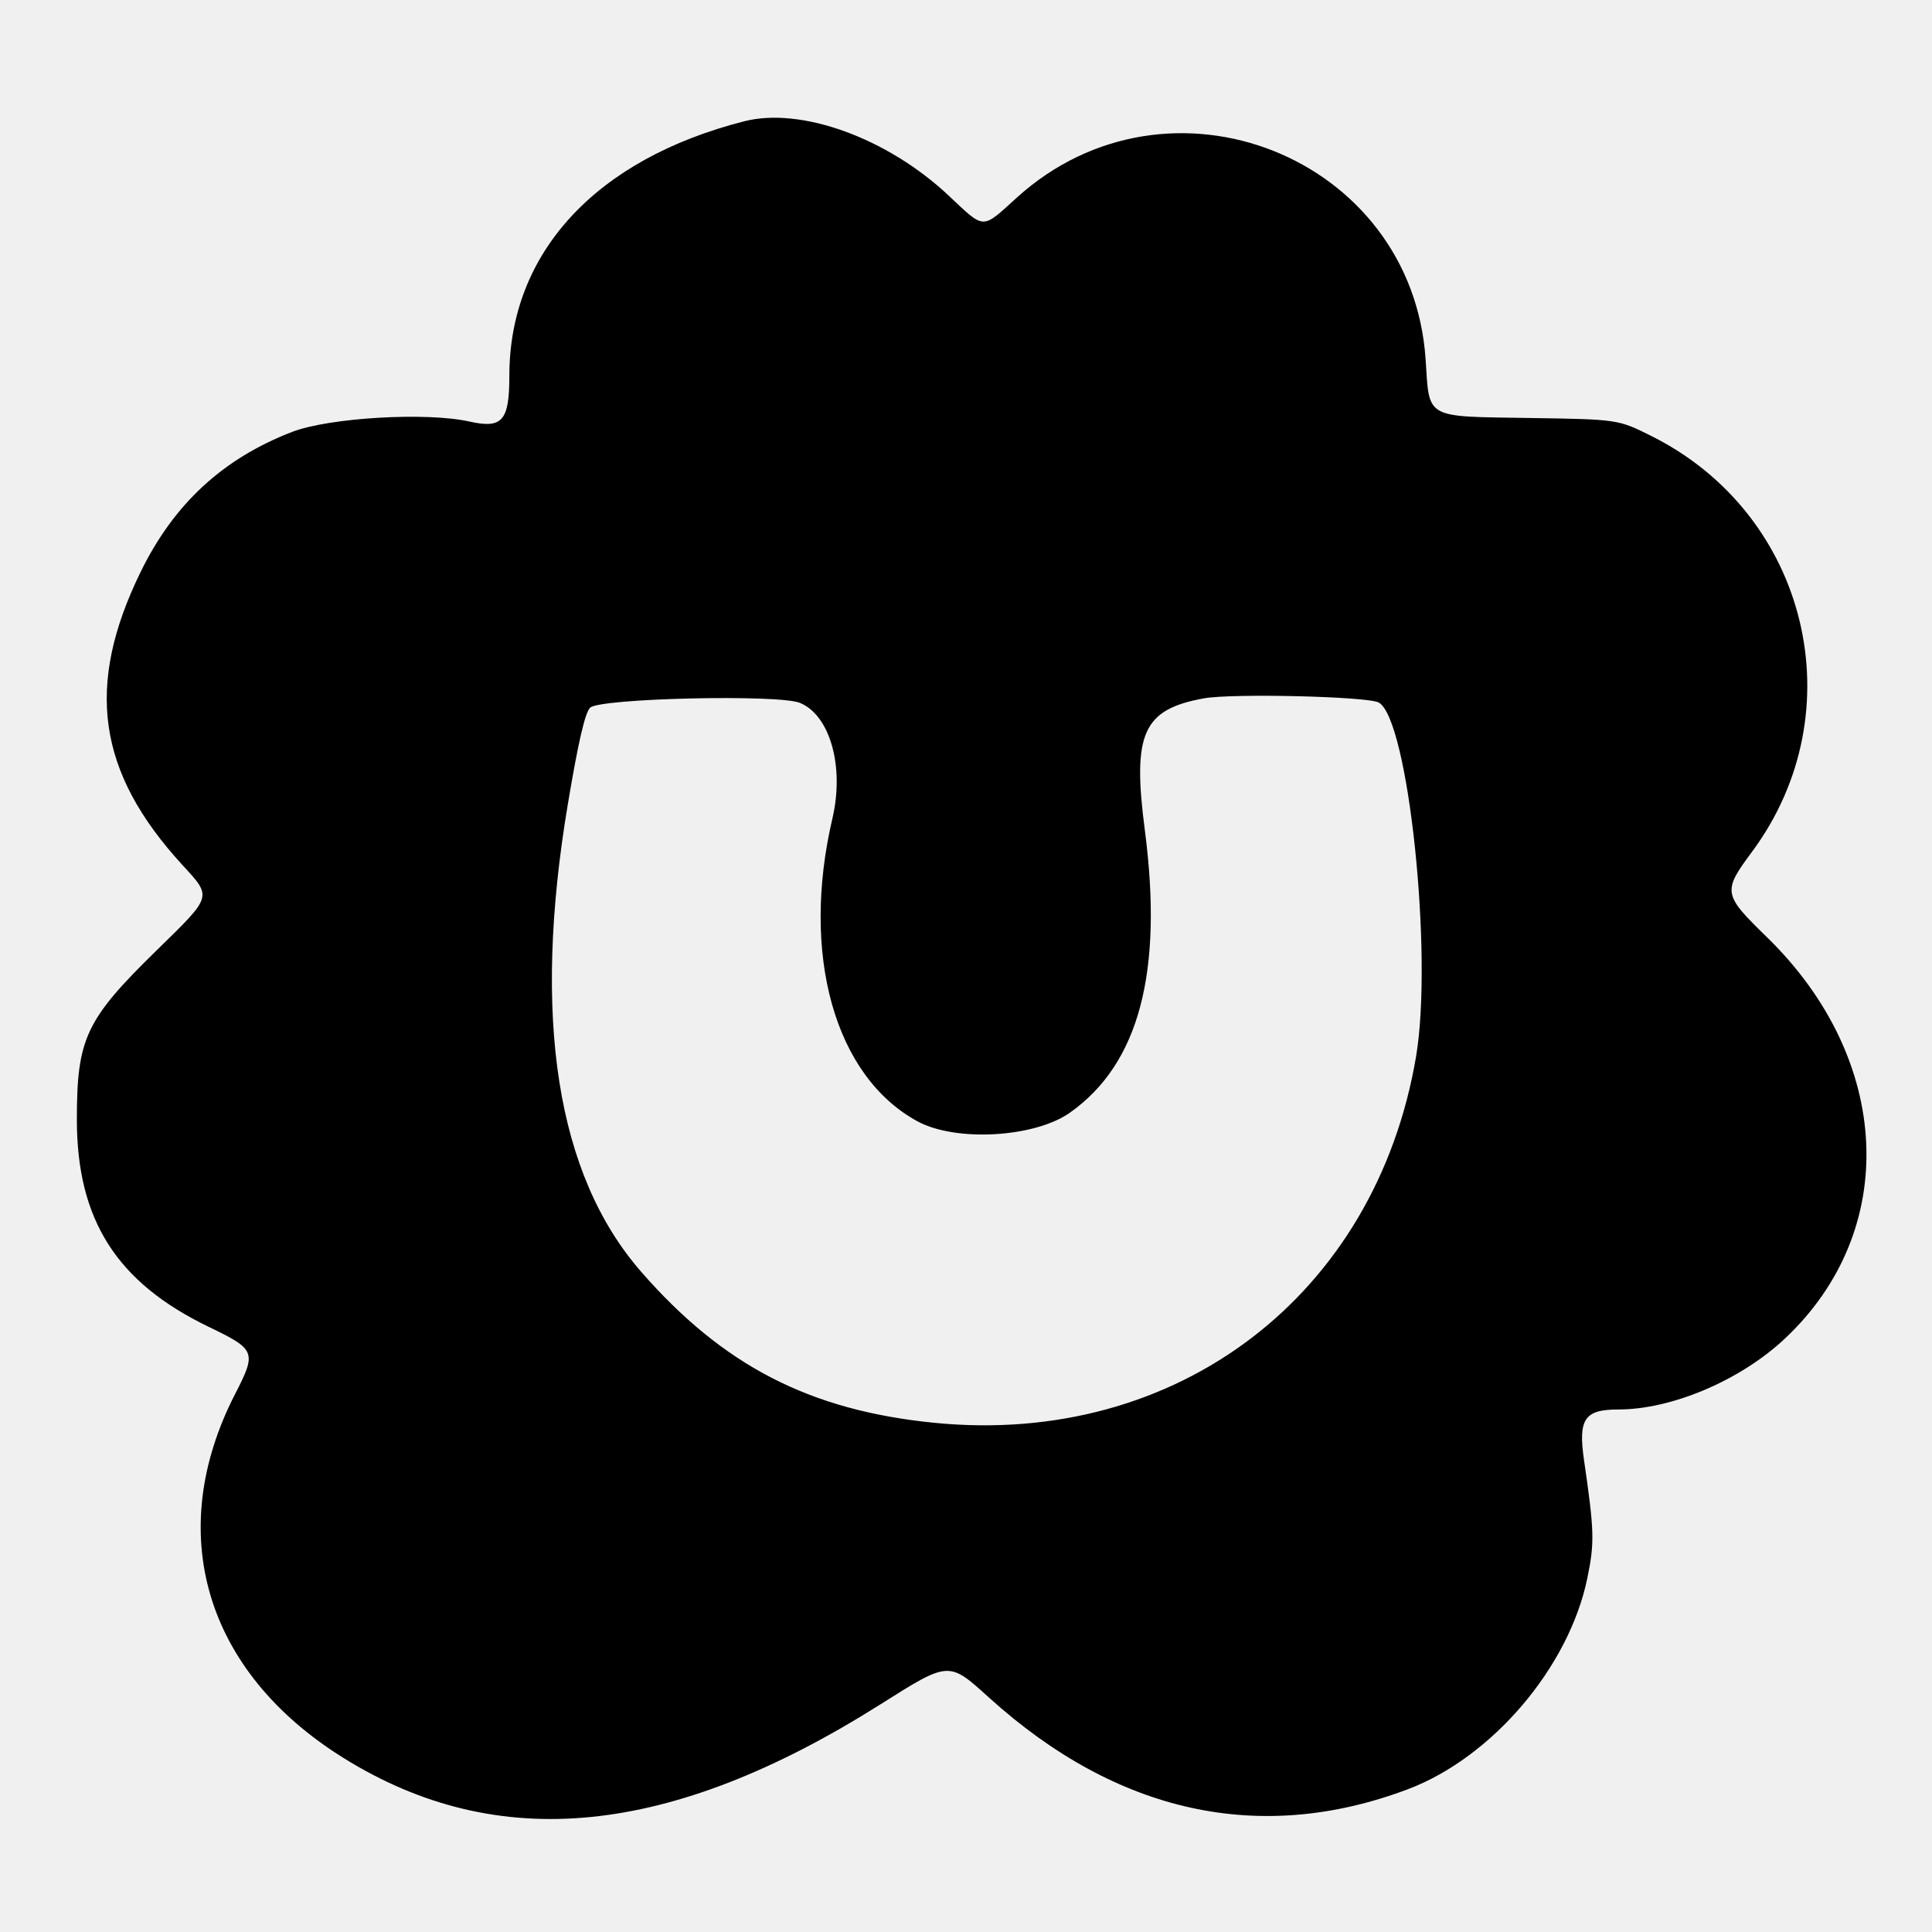
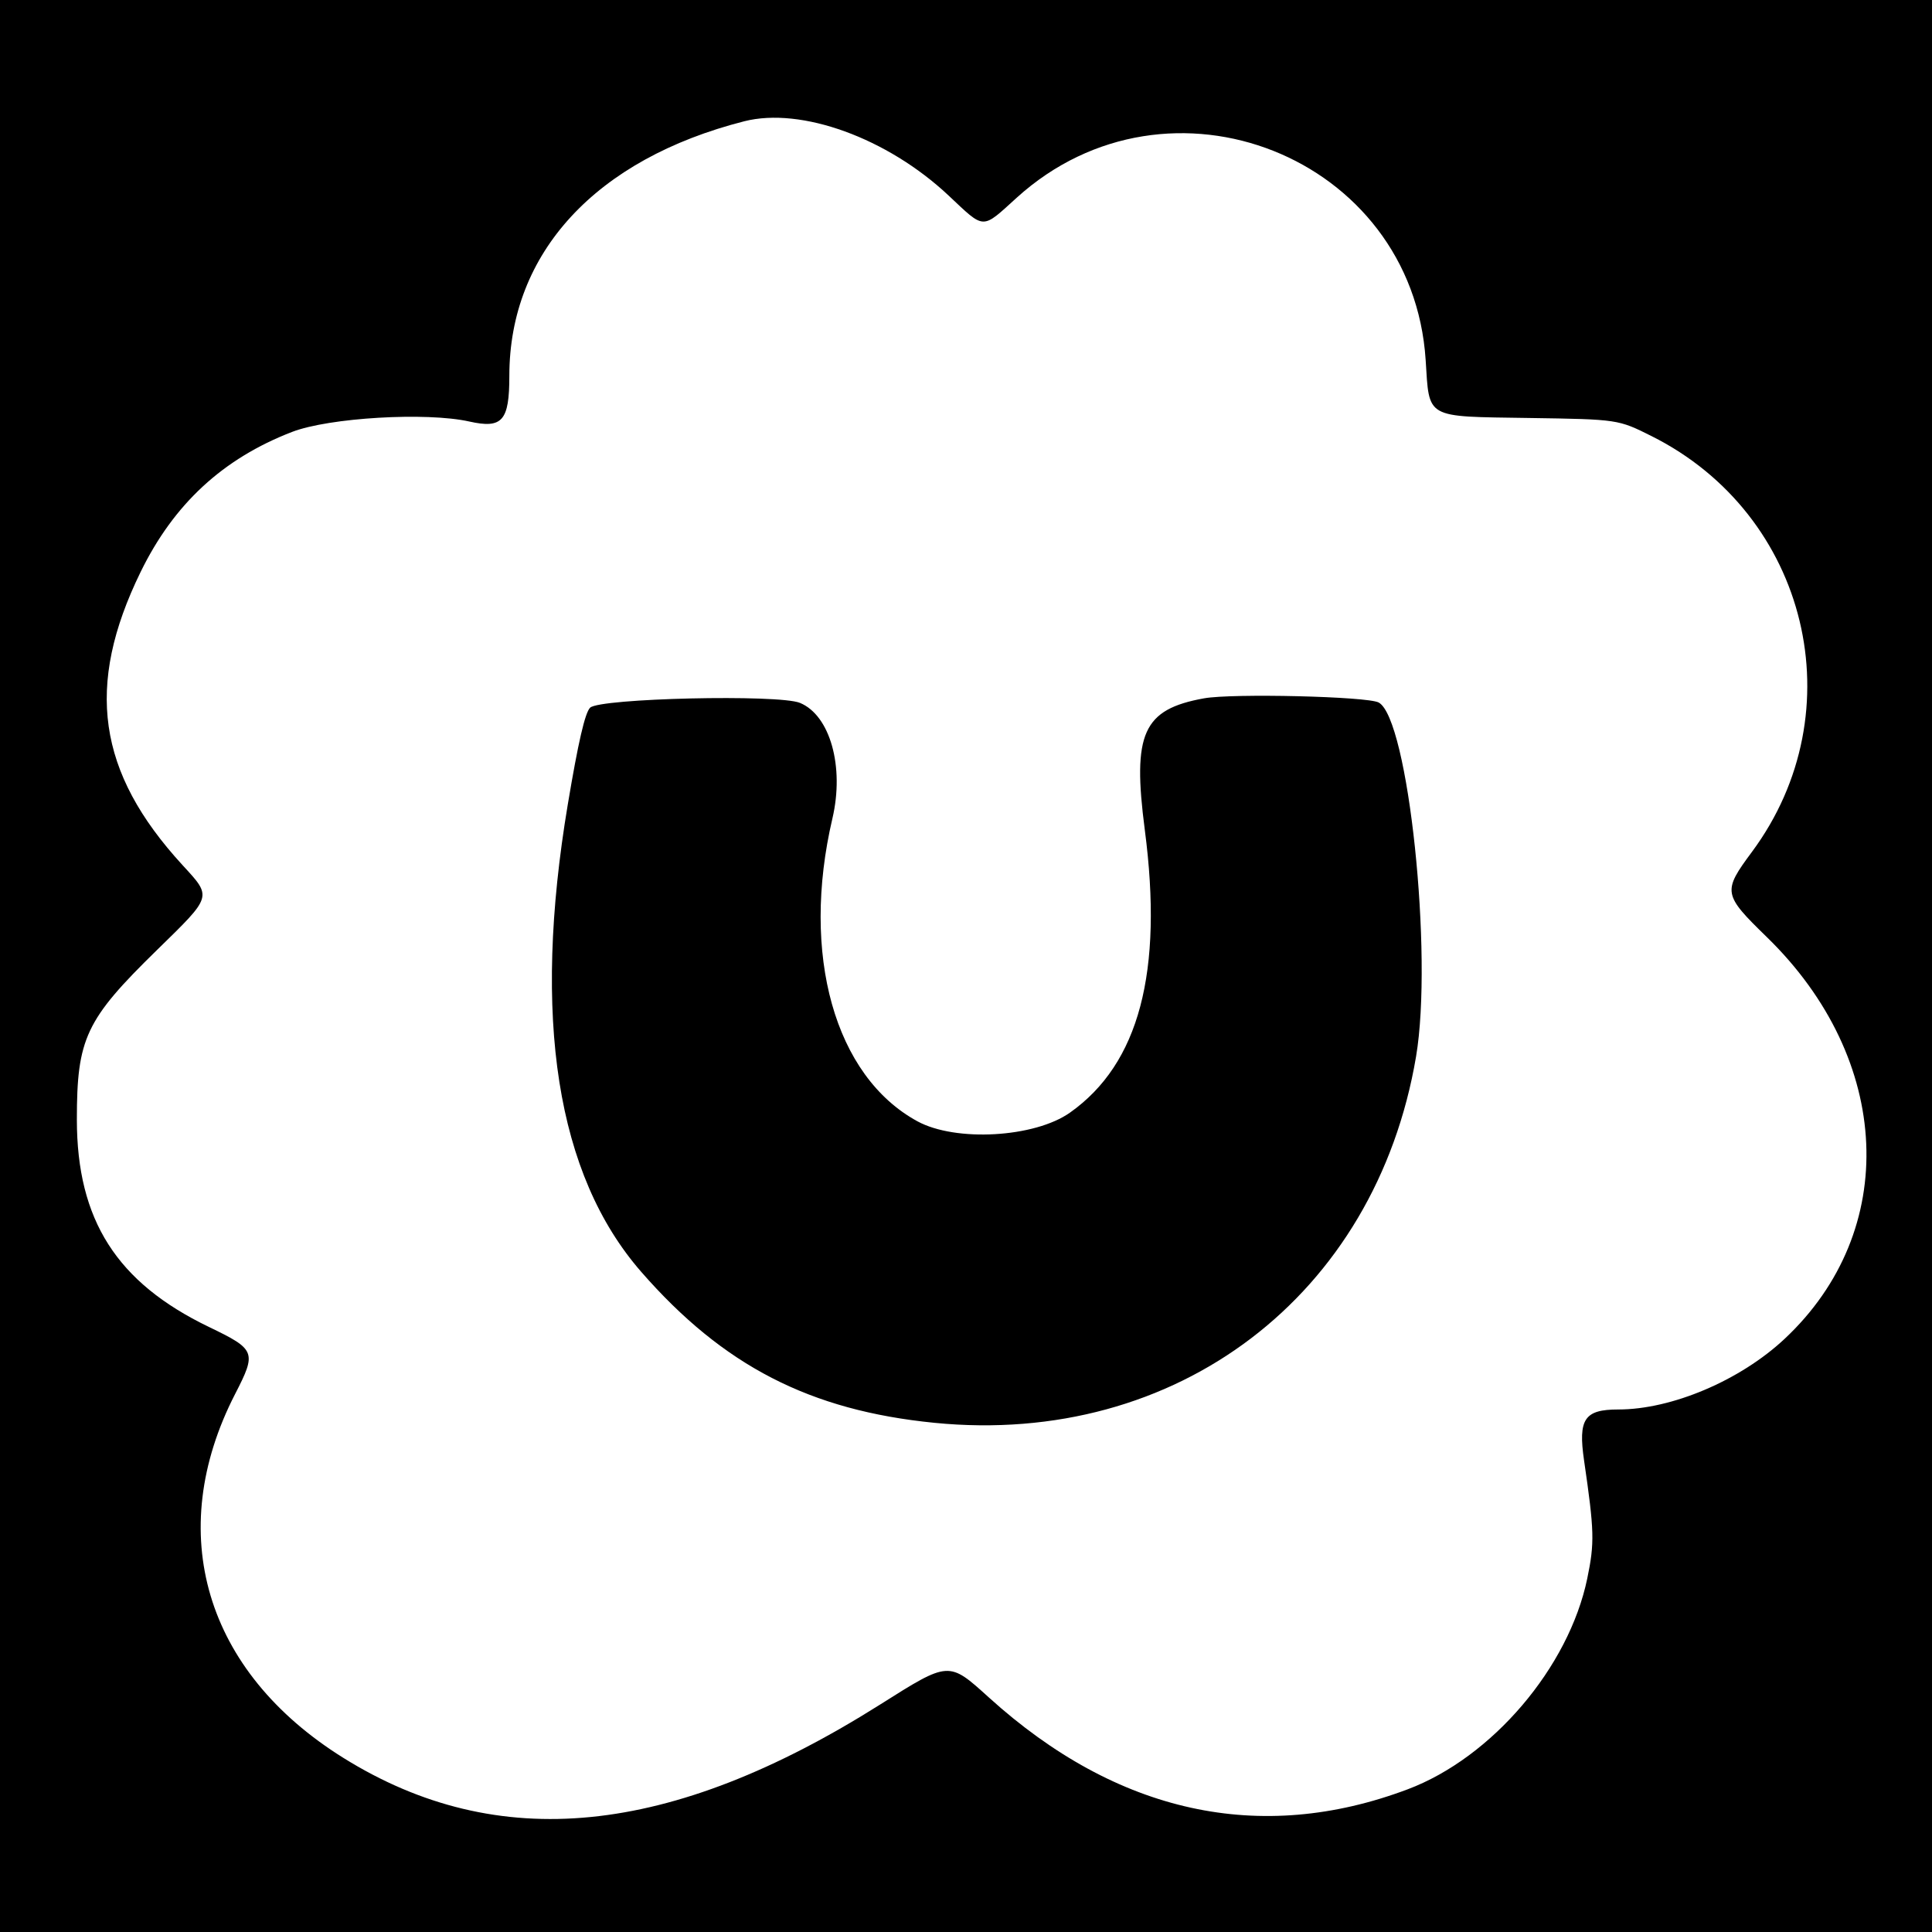
<svg xmlns="http://www.w3.org/2000/svg" width="256" height="256" viewBox="0 0 440 440">
-   <style>
-     svg { color: #000000; }
-     @media (prefers-color-scheme: dark) { svg { color: #ffffff; } }
-   </style>
-   <path d="M 169.500 27.618 C 135.689 36.232, 116 57.571, 116 85.599 C 116 95.866, 114.407 97.682, 106.879 95.997 C 97.108 93.811, 74.933 95.115, 66.500 98.373 C 50.744 104.459, 39.585 114.780, 32.023 130.262 C 19.343 156.224, 22.143 175.853, 41.546 197 C 48.328 204.392, 48.465 203.937, 35.695 216.414 C 19.507 232.232, 17.498 236.494, 17.506 255 C 17.517 277.851, 26.588 292.087, 47.582 302.203 C 58.245 307.341, 58.467 307.908, 53.558 317.451 C 37.284 349.087, 46.683 380.702, 78.203 400.347 C 113.378 422.271, 152.646 418.364, 200.465 388.183 C 216.178 378.266, 216.029 378.276, 225.217 386.593 C 254.397 413.010, 286.979 420.153, 320.587 407.504 C 339.794 400.274, 357.289 379.740, 361.486 359.500 C 363.176 351.350, 363.104 348.701, 360.761 332.616 C 359.384 323.162, 360.836 321, 368.562 321 C 380.731 321, 396.302 314.390, 406.411 304.935 C 432.747 280.298, 431.032 241.300, 402.386 213.417 C 392.386 203.684, 392.278 203.067, 398.992 194.011 C 422.672 162.068, 411.844 117.191, 376.145 99.326 C 368.500 95.500, 368.500 95.500, 348.235 95.193 C 324.348 94.830, 325.561 95.511, 324.682 81.973 C 321.676 35.644, 266.204 13.623, 231.569 45.011 C 223.480 52.342, 224.380 52.371, 216.010 44.509 C 202.093 31.439, 182.472 24.313, 169.500 27.618 M 274.203 159.041 C 260.298 161.550, 257.847 166.998, 260.721 189 C 264.951 221.379, 259.426 242.259, 243.684 253.389 C 235.615 259.093, 217.661 260.117, 208.939 255.370 C 190.093 245.113, 182.316 217.401, 189.580 186.378 C 192.334 174.613, 189.051 162.921, 182.195 160.081 C 177.362 158.079, 136.552 159.015, 134.392 161.177 C 133.226 162.345, 131.684 169.026, 129.315 183.177 C 121.163 231.876, 126.765 267.569, 146.025 289.643 C 164.709 311.058, 184.472 321.233, 212.829 324.039 C 268.040 329.501, 313.294 295.079, 322.499 240.619 C 326.417 217.437, 320.728 163.601, 313.978 159.988 C 311.395 158.606, 280.670 157.874, 274.203 159.041" stroke="none" fill="currentColor" fill-rule="evenodd" />
+   <rect width="440" height="440" fill="#000000" />
+   <path d="M 169.500 27.618 C 135.689 36.232, 116 57.571, 116 85.599 C 116 95.866, 114.407 97.682, 106.879 95.997 C 97.108 93.811, 74.933 95.115, 66.500 98.373 C 50.744 104.459, 39.585 114.780, 32.023 130.262 C 19.343 156.224, 22.143 175.853, 41.546 197 C 48.328 204.392, 48.465 203.937, 35.695 216.414 C 19.507 232.232, 17.498 236.494, 17.506 255 C 17.517 277.851, 26.588 292.087, 47.582 302.203 C 58.245 307.341, 58.467 307.908, 53.558 317.451 C 37.284 349.087, 46.683 380.702, 78.203 400.347 C 113.378 422.271, 152.646 418.364, 200.465 388.183 C 216.178 378.266, 216.029 378.276, 225.217 386.593 C 254.397 413.010, 286.979 420.153, 320.587 407.504 C 339.794 400.274, 357.289 379.740, 361.486 359.500 C 363.176 351.350, 363.104 348.701, 360.761 332.616 C 359.384 323.162, 360.836 321, 368.562 321 C 380.731 321, 396.302 314.390, 406.411 304.935 C 432.747 280.298, 431.032 241.300, 402.386 213.417 C 392.386 203.684, 392.278 203.067, 398.992 194.011 C 422.672 162.068, 411.844 117.191, 376.145 99.326 C 368.500 95.500, 368.500 95.500, 348.235 95.193 C 324.348 94.830, 325.561 95.511, 324.682 81.973 C 321.676 35.644, 266.204 13.623, 231.569 45.011 C 223.480 52.342, 224.380 52.371, 216.010 44.509 C 202.093 31.439, 182.472 24.313, 169.500 27.618 M 274.203 159.041 C 260.298 161.550, 257.847 166.998, 260.721 189 C 264.951 221.379, 259.426 242.259, 243.684 253.389 C 235.615 259.093, 217.661 260.117, 208.939 255.370 C 190.093 245.113, 182.316 217.401, 189.580 186.378 C 192.334 174.613, 189.051 162.921, 182.195 160.081 C 177.362 158.079, 136.552 159.015, 134.392 161.177 C 133.226 162.345, 131.684 169.026, 129.315 183.177 C 121.163 231.876, 126.765 267.569, 146.025 289.643 C 164.709 311.058, 184.472 321.233, 212.829 324.039 C 268.040 329.501, 313.294 295.079, 322.499 240.619 C 326.417 217.437, 320.728 163.601, 313.978 159.988 C 311.395 158.606, 280.670 157.874, 274.203 159.041" stroke="none" fill="#ffffff" fill-rule="evenodd" />
</svg>
